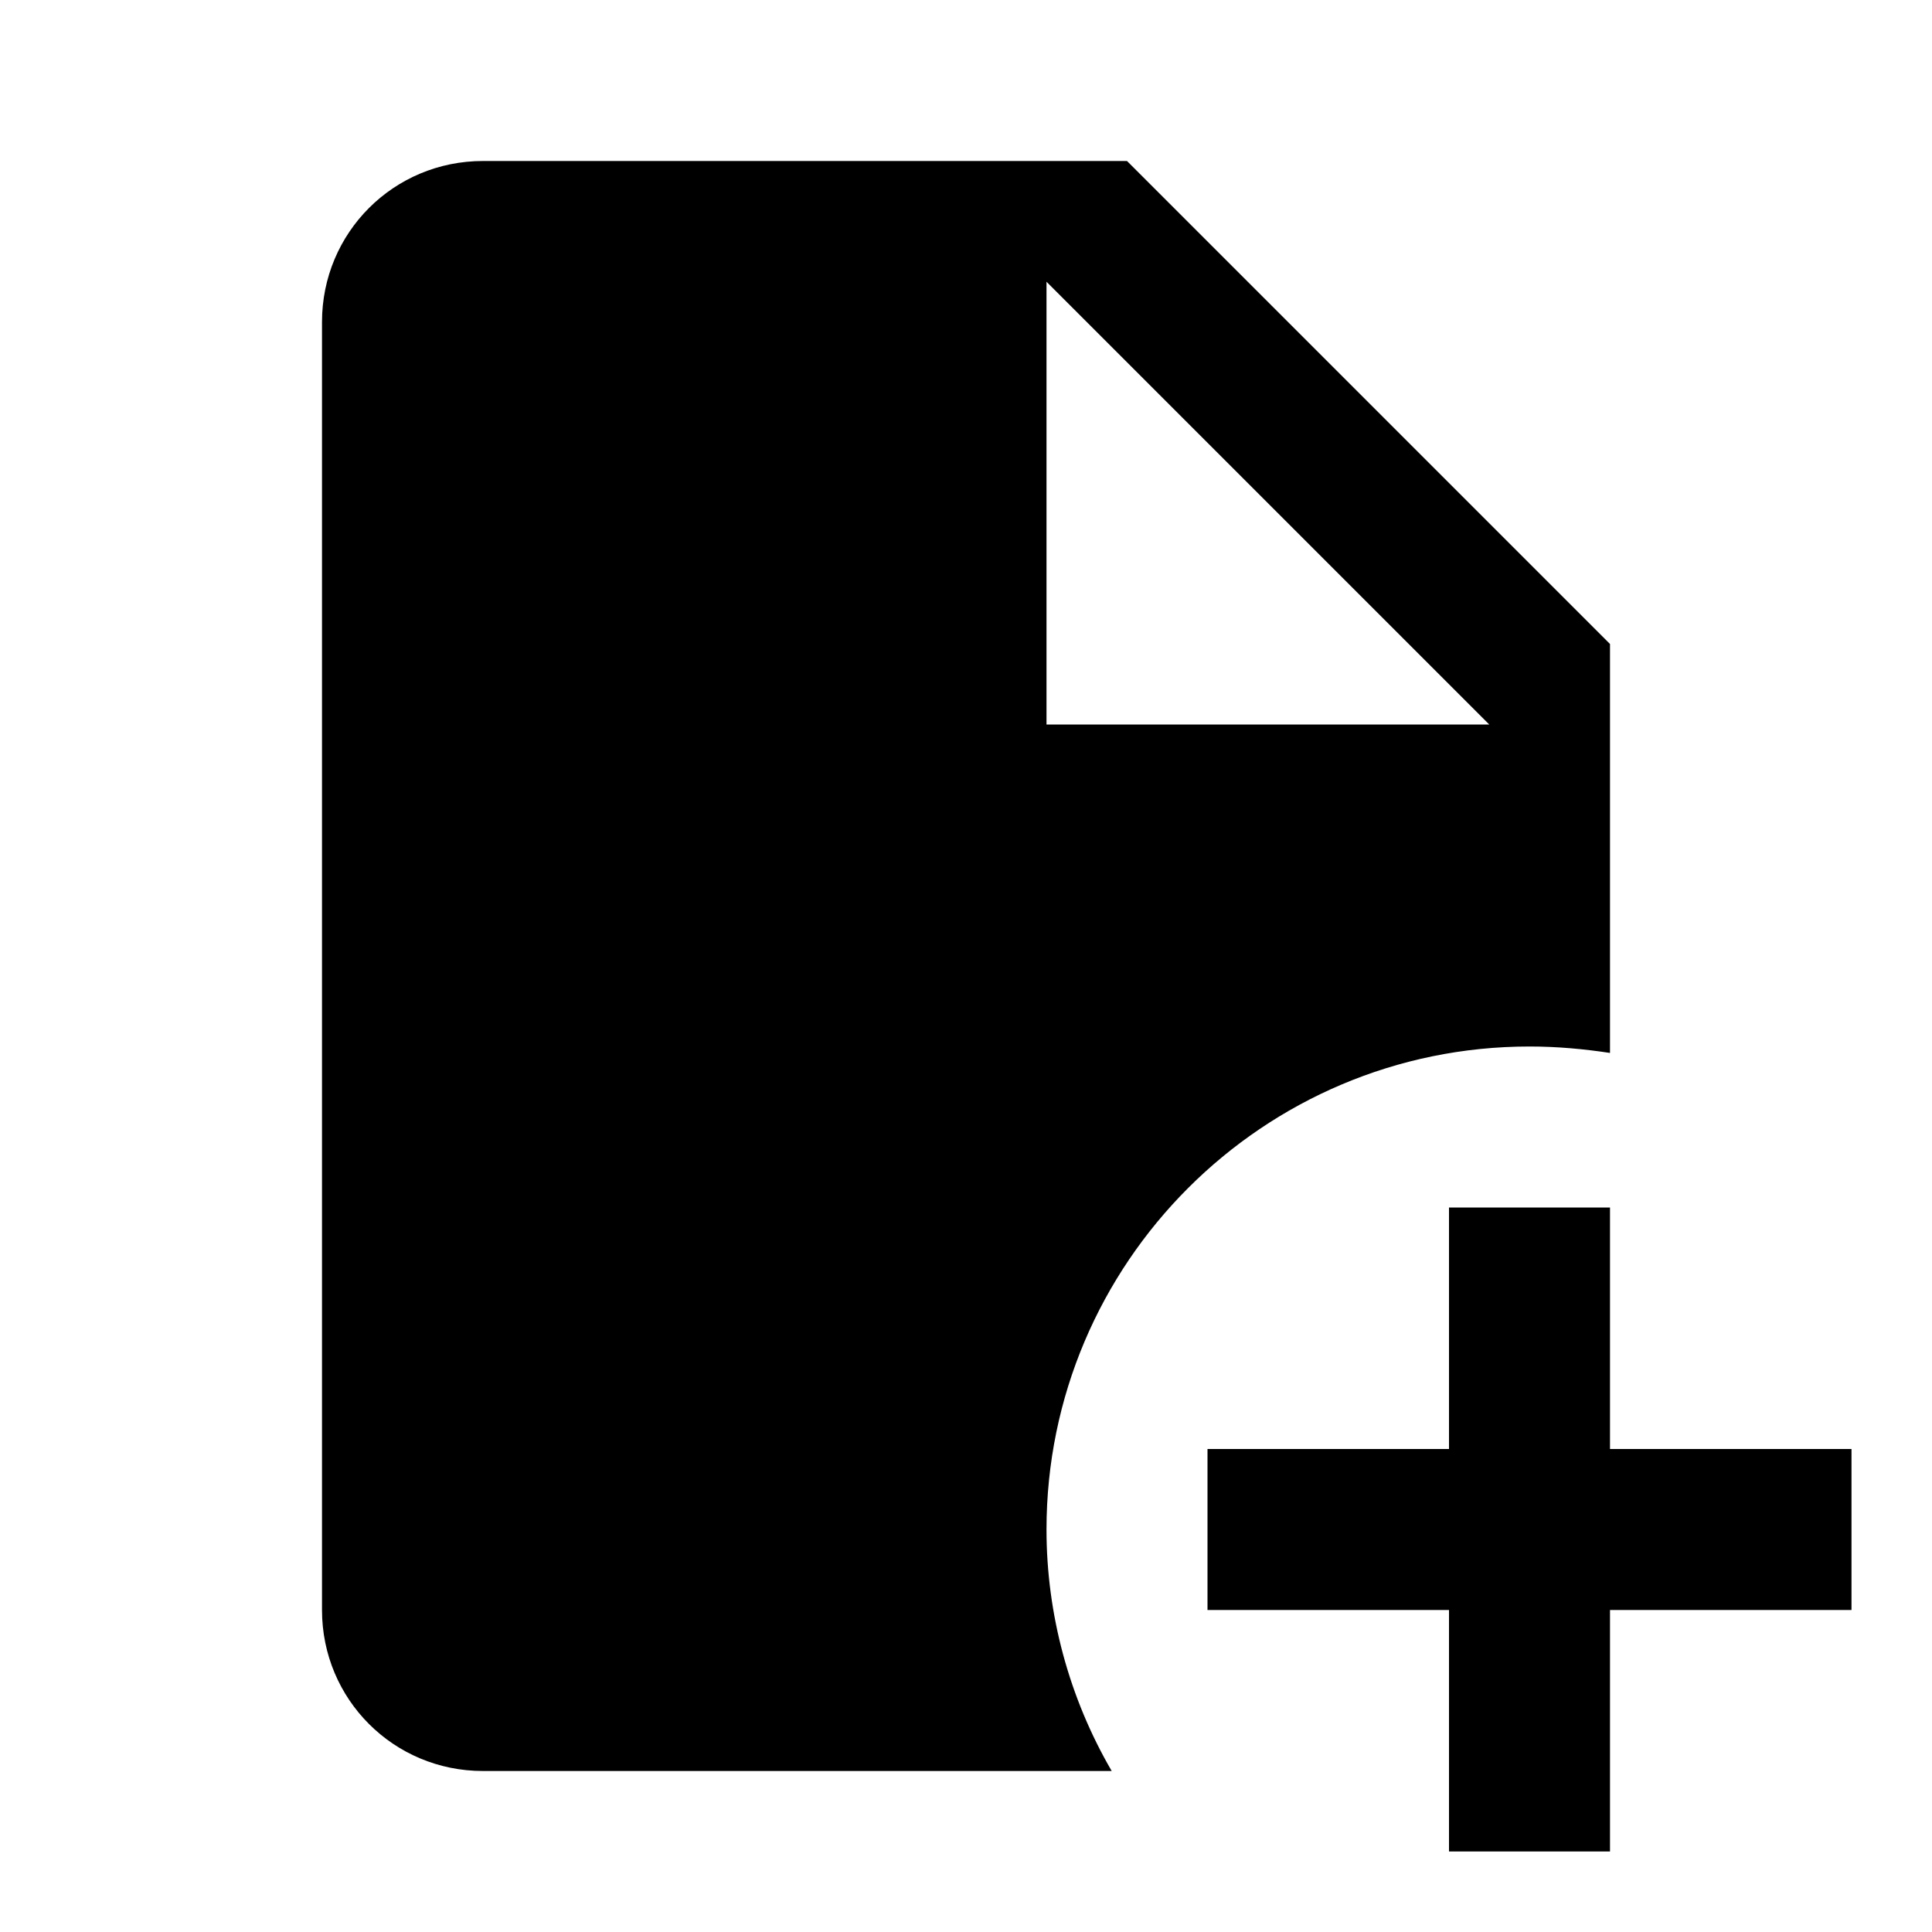
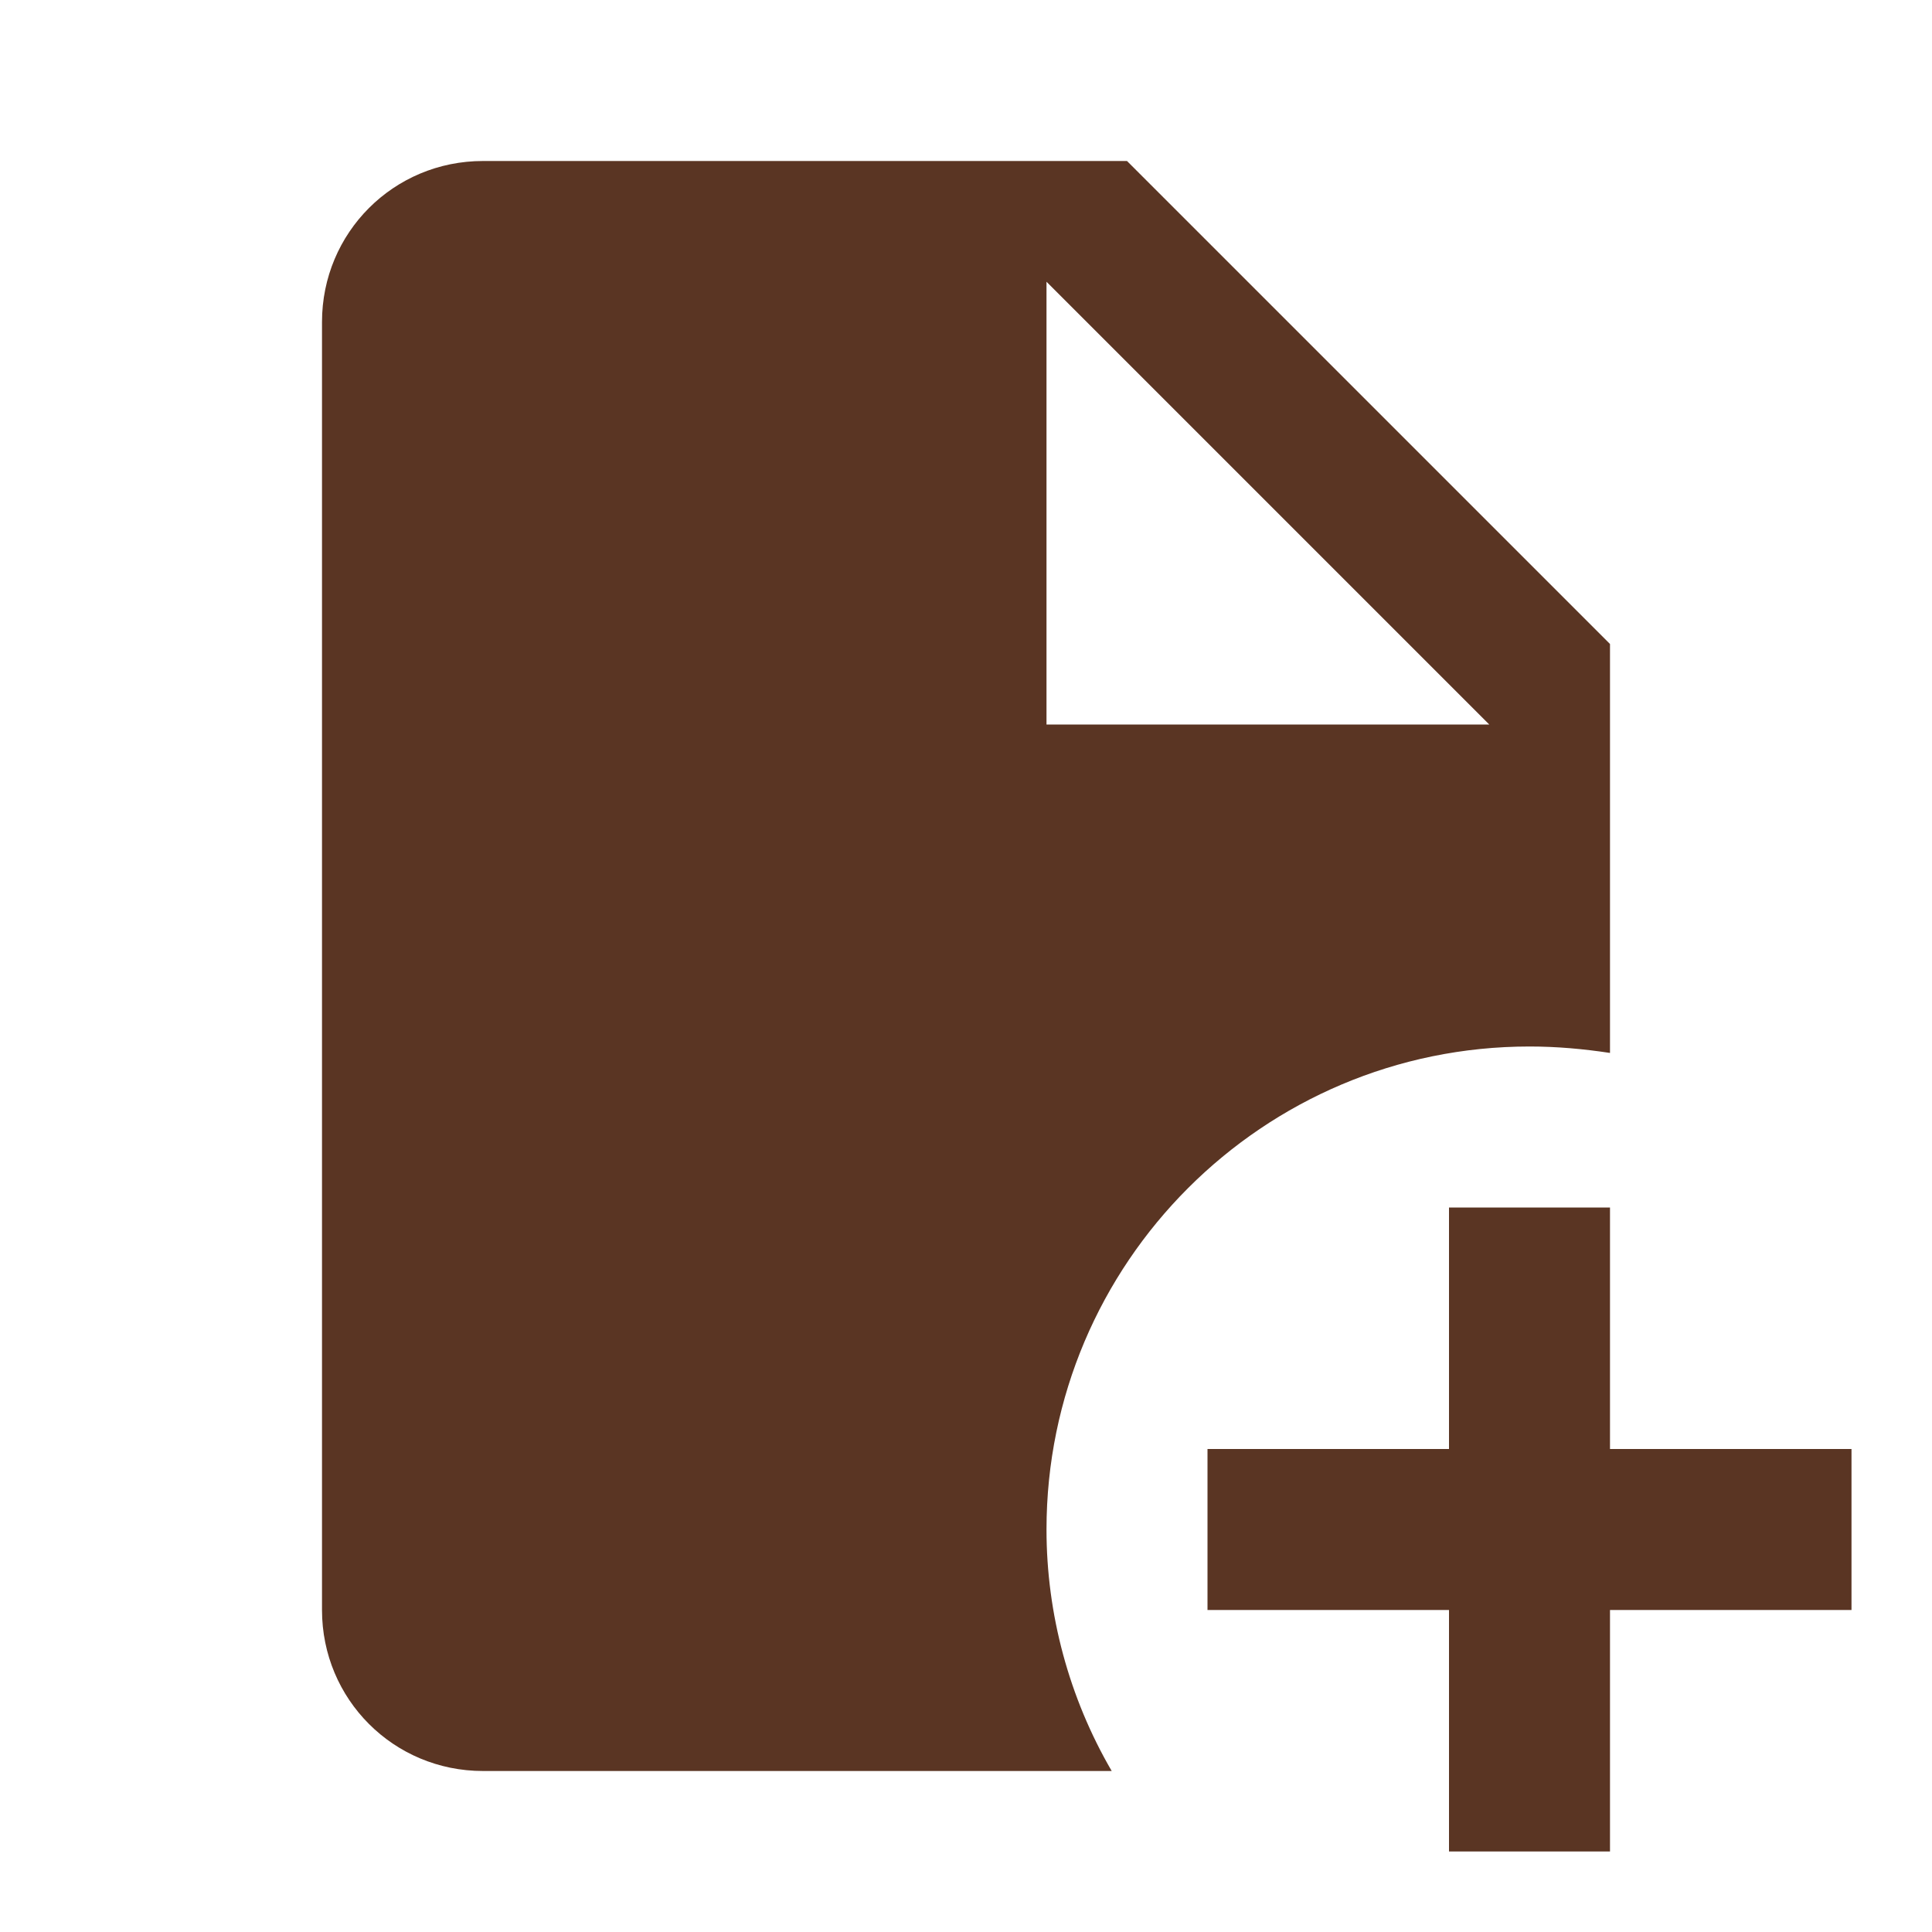
<svg xmlns="http://www.w3.org/2000/svg" viewBox="0 0 24 24">
-   <path d="M14 2H6C4.89 2 4 2.89 4 4V20C4 21.11 4.89 22 6 22H13.81C13.28 21.09 13 20.05 13 19C13 15.69 15.69 13 19 13C19.34 13 19.67 13.03 20 13.08V8L14 2M13 9V3.5L18.5 9H13M23 20H20V23H18V20H15V18H18V15H20V18H23V20Z" />
+   <path d="M14 2H6C4.89 2 4 2.89 4 4V20C4 21.11 4.89 22 6 22H13.81C13.28 21.09 13 20.05 13 19C13 15.69 15.69 13 19 13C19.34 13 19.67 13.03 20 13.08V8L14 2M13 9V3.5L18.5 9H13M23 20H20V23H18V20H15V18H18V15H20V18H23V20Z" fill="#5a3523" />
</svg>
